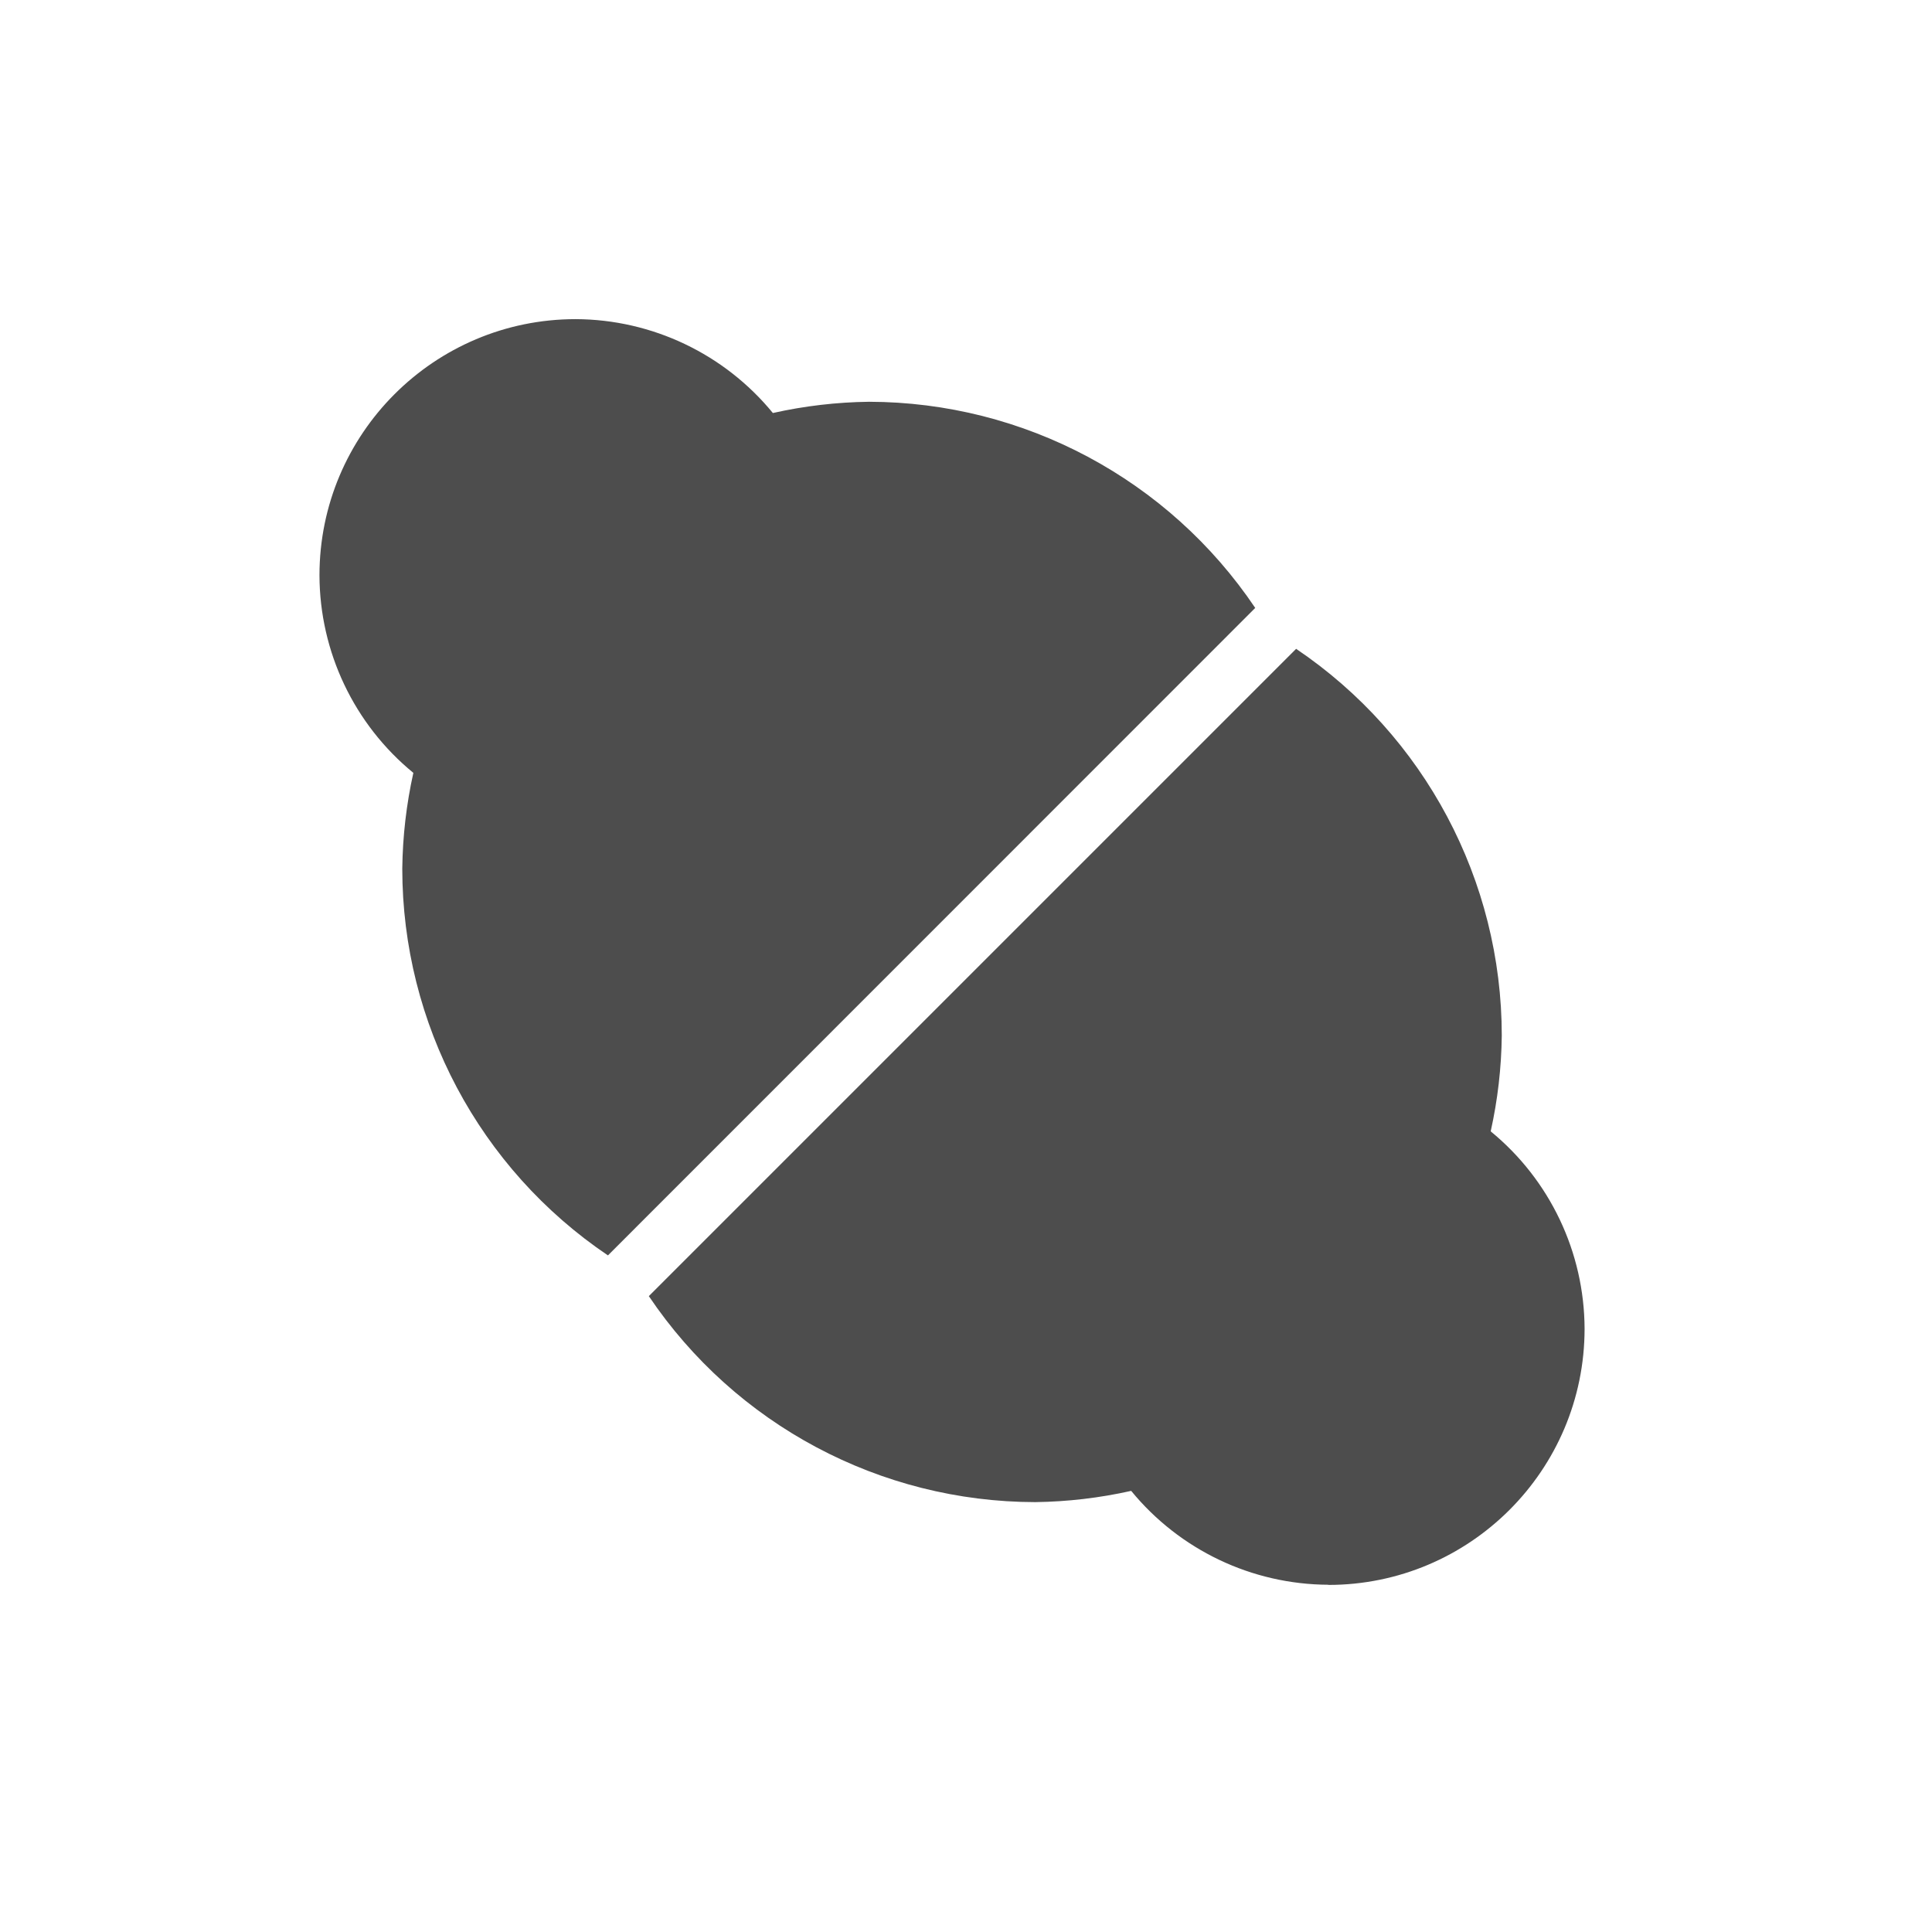
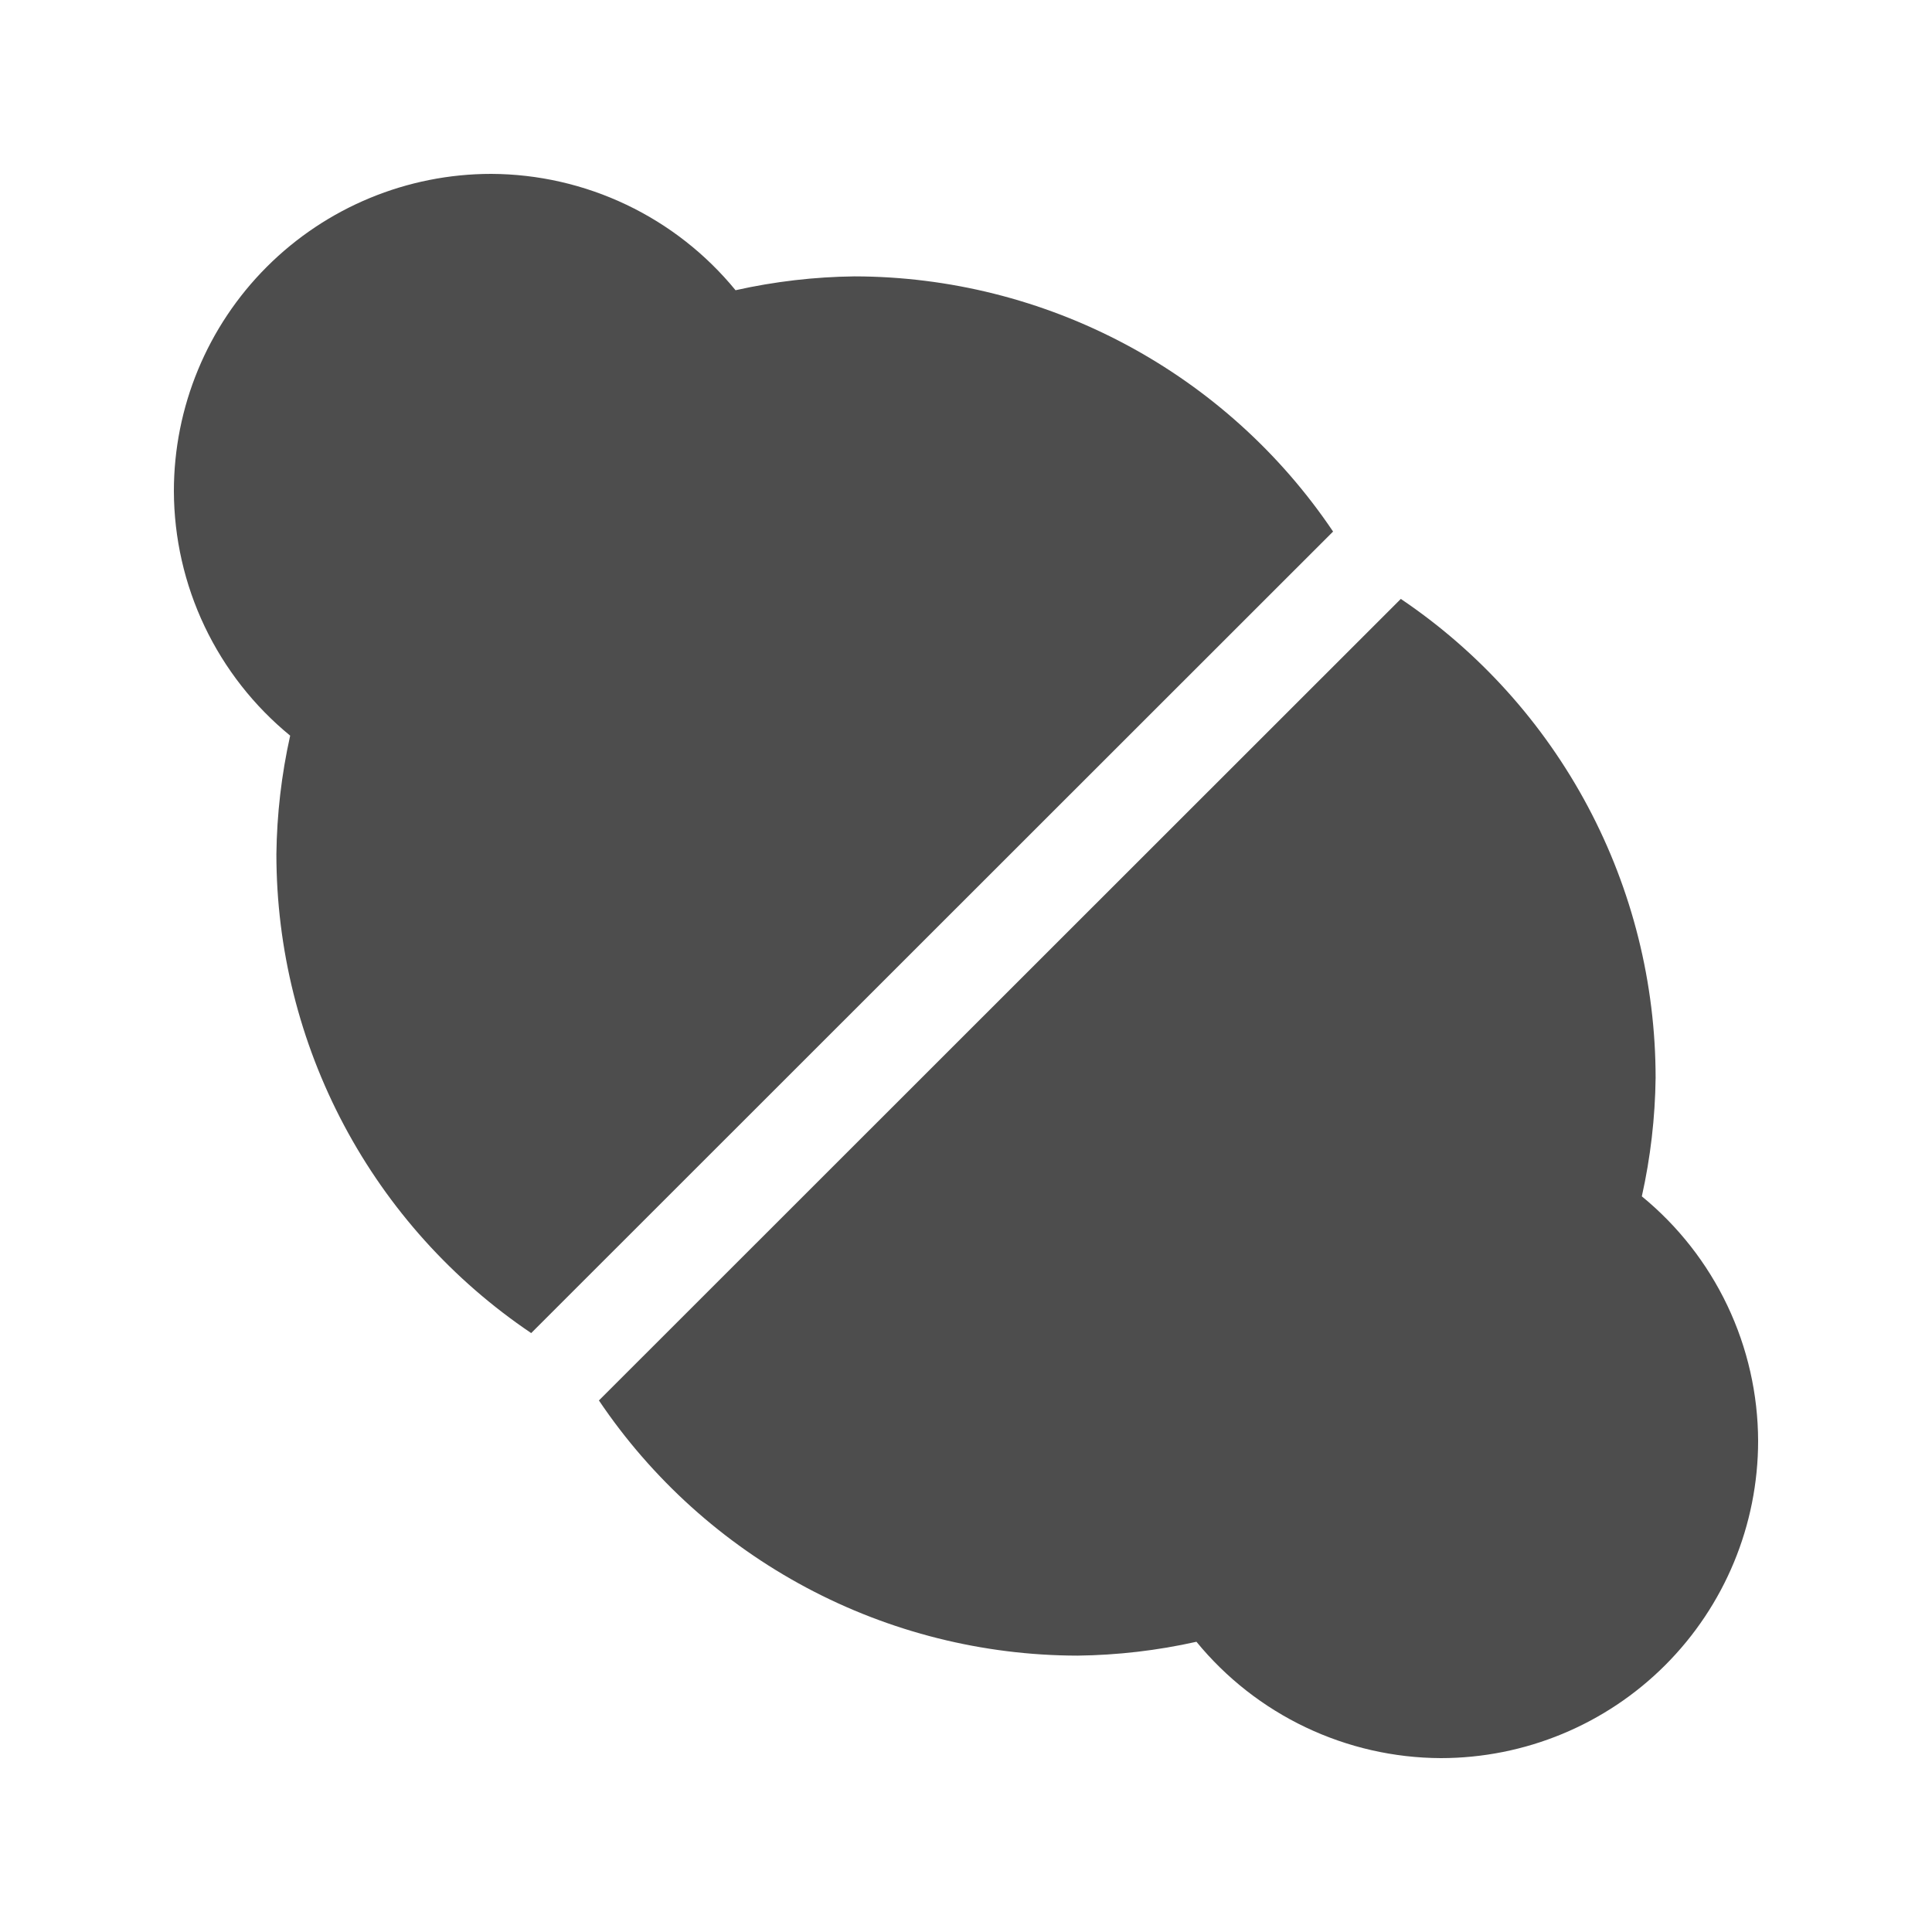
- <svg xmlns="http://www.w3.org/2000/svg" width="100mm" height="100mm" viewBox="0 0 11.339 11.339" version="1.1" id="svg1">
-   <defs id="defs1" />
-   <path id="rect3-9" style="fill:#4d4d4d;fill-opacity:1;fill-rule:evenodd;stroke-width:0.047;stroke:none" d="M 7.796,9.302 A 1.504,1.504 0 0 0 9.3,7.799 1.504,1.504 0 0 0 8.749,6.64 2.739,2.739 0 0 0 8.814,6.078 2.739,2.739 0 0 0 7.607,3.808 l -3.799,3.799 a 2.739,2.739 0 0 0 2.268,1.209 2.739,2.739 0 0 0 0.563,-0.066 1.504,1.504 0 0 0 1.157,0.551 z" />
-   <path id="rect3" style="fill:#4d4d4d;fill-opacity:1;fill-rule:evenodd;stroke-width:0.047;stroke:none" d="m 3.379,1.873 a 1.504,1.504 0 0 0 -1.504,1.504 1.504,1.504 0 0 0 0.551,1.159 2.739,2.739 0 0 0 -0.065,0.562 2.739,2.739 0 0 0 1.207,2.27 L 7.367,3.568 A 2.739,2.739 0 0 0 5.1,2.358 2.739,2.739 0 0 0 4.536,2.424 1.504,1.504 0 0 0 3.379,1.873 Z" />
+ <svg xmlns="http://www.w3.org/2000/svg" width="100" height="100" viewBox="0 0 100 100" fill="none">
+   <path fill-rule="evenodd" clip-rule="evenodd" d="M25.428 9C21.071 9 16.892 10.73 13.812 13.809C10.731 16.889 9 21.066 9 25.421C9.007 27.843 9.55 30.235 10.591 32.423C11.632 34.611 13.144 36.542 15.019 38.077C14.57 40.091 14.331 42.147 14.306 44.211C14.307 49.106 15.51 53.926 17.809 58.248C20.108 62.571 23.434 66.263 27.494 69L69 27.513C66.267 23.453 62.579 20.127 58.26 17.824C53.94 15.521 49.122 14.313 44.227 14.305C42.156 14.33 40.093 14.57 38.072 15.022C36.538 13.149 34.61 11.638 32.424 10.597C30.238 9.556 27.849 9.01 25.428 9Z" fill="#4D4D4D" />
+   <path fill-rule="evenodd" clip-rule="evenodd" d="M74.572 91C78.929 91 83.108 89.27 86.188 86.191C89.269 83.111 91 78.934 91 74.579C90.993 72.157 90.45 69.766 89.409 67.577C88.368 65.389 86.856 63.458 84.981 61.923C85.43 59.909 85.669 57.853 85.694 55.789C85.693 50.894 84.49 46.074 82.191 41.752C79.891 37.429 76.566 33.737 72.506 31L31 72.487C33.733 76.546 37.421 79.873 41.74 82.176C46.06 84.479 50.878 85.687 55.773 85.695C57.844 85.67 59.907 85.43 61.928 84.978C63.462 86.851 65.39 88.362 67.576 89.403C69.762 90.444 72.151 90.99 74.572 91Z" fill="#4D4D4D" />
</svg>
